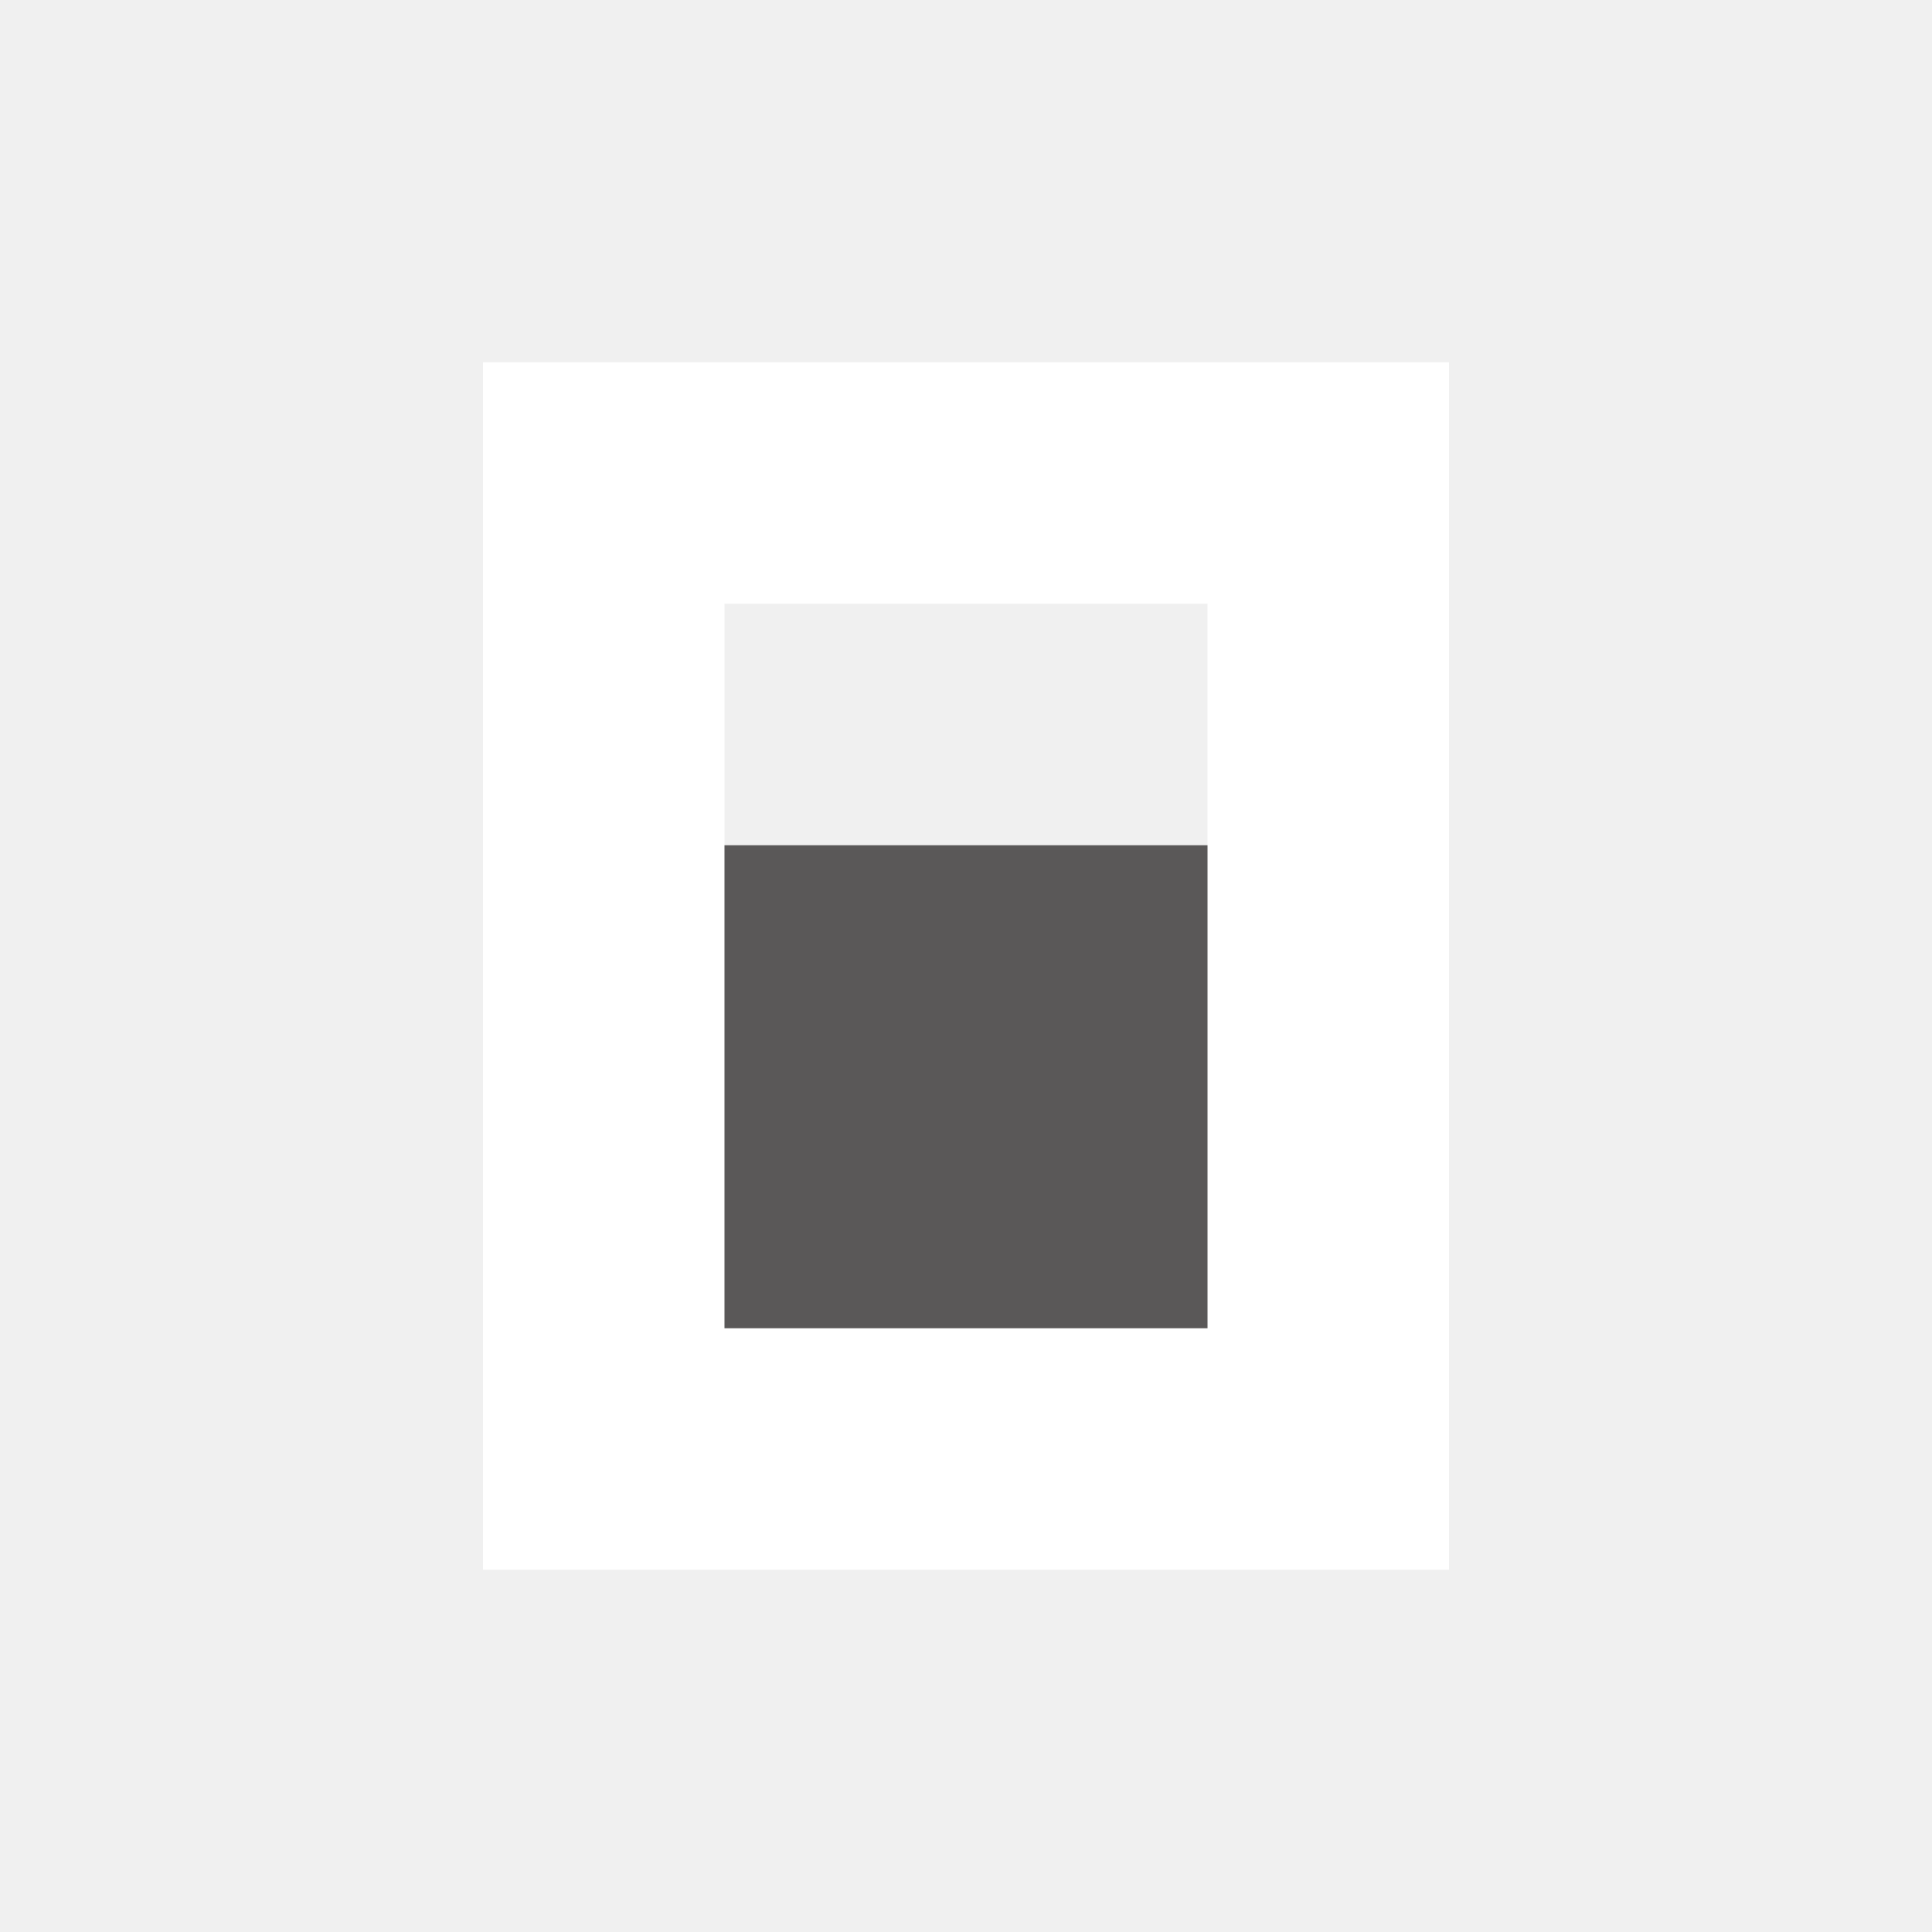
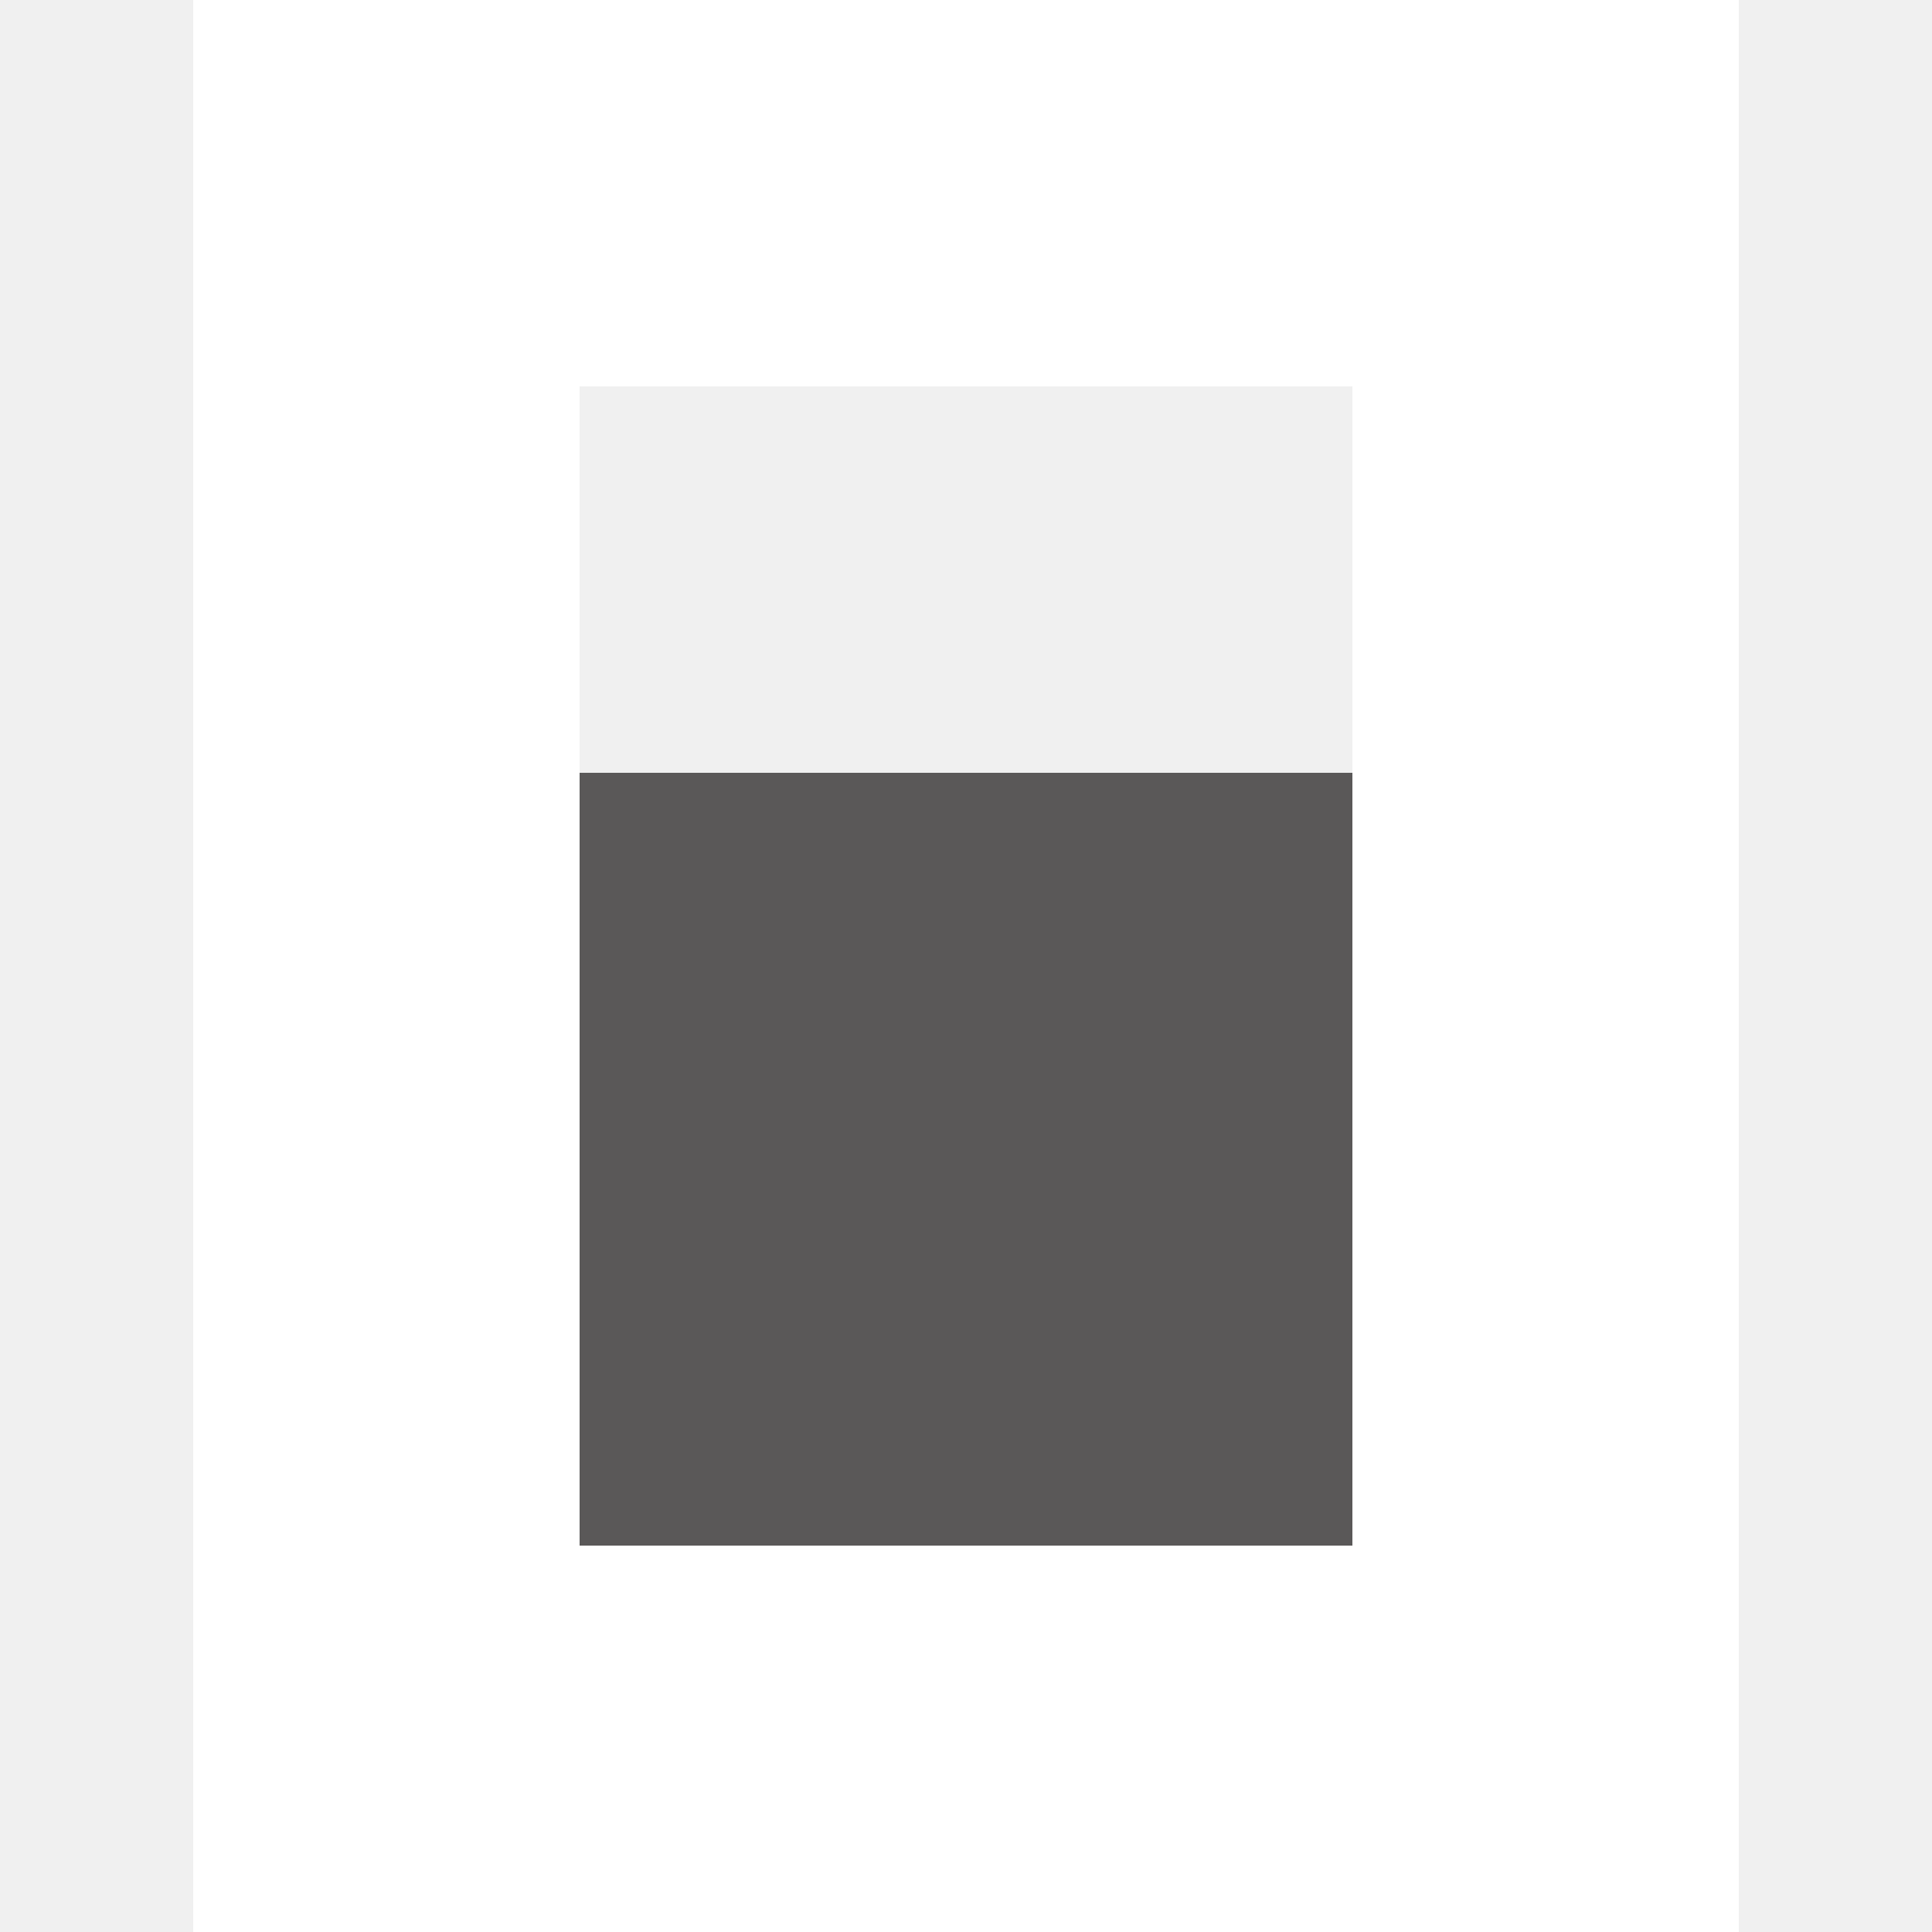
- <svg xmlns="http://www.w3.org/2000/svg" viewBox="0 0 512 512">
+ <svg xmlns="http://www.w3.org/2000/svg" viewBox="96 96 320 320">
  <path fill-rule="evenodd" clip-rule="evenodd" d="M384 416H128V96H384V416ZM320 160H192V352H320V160Z" fill="#ffffff" />
  <path d="M320 224V352H192V224H320Z" fill="#5A5858" />
</svg>
